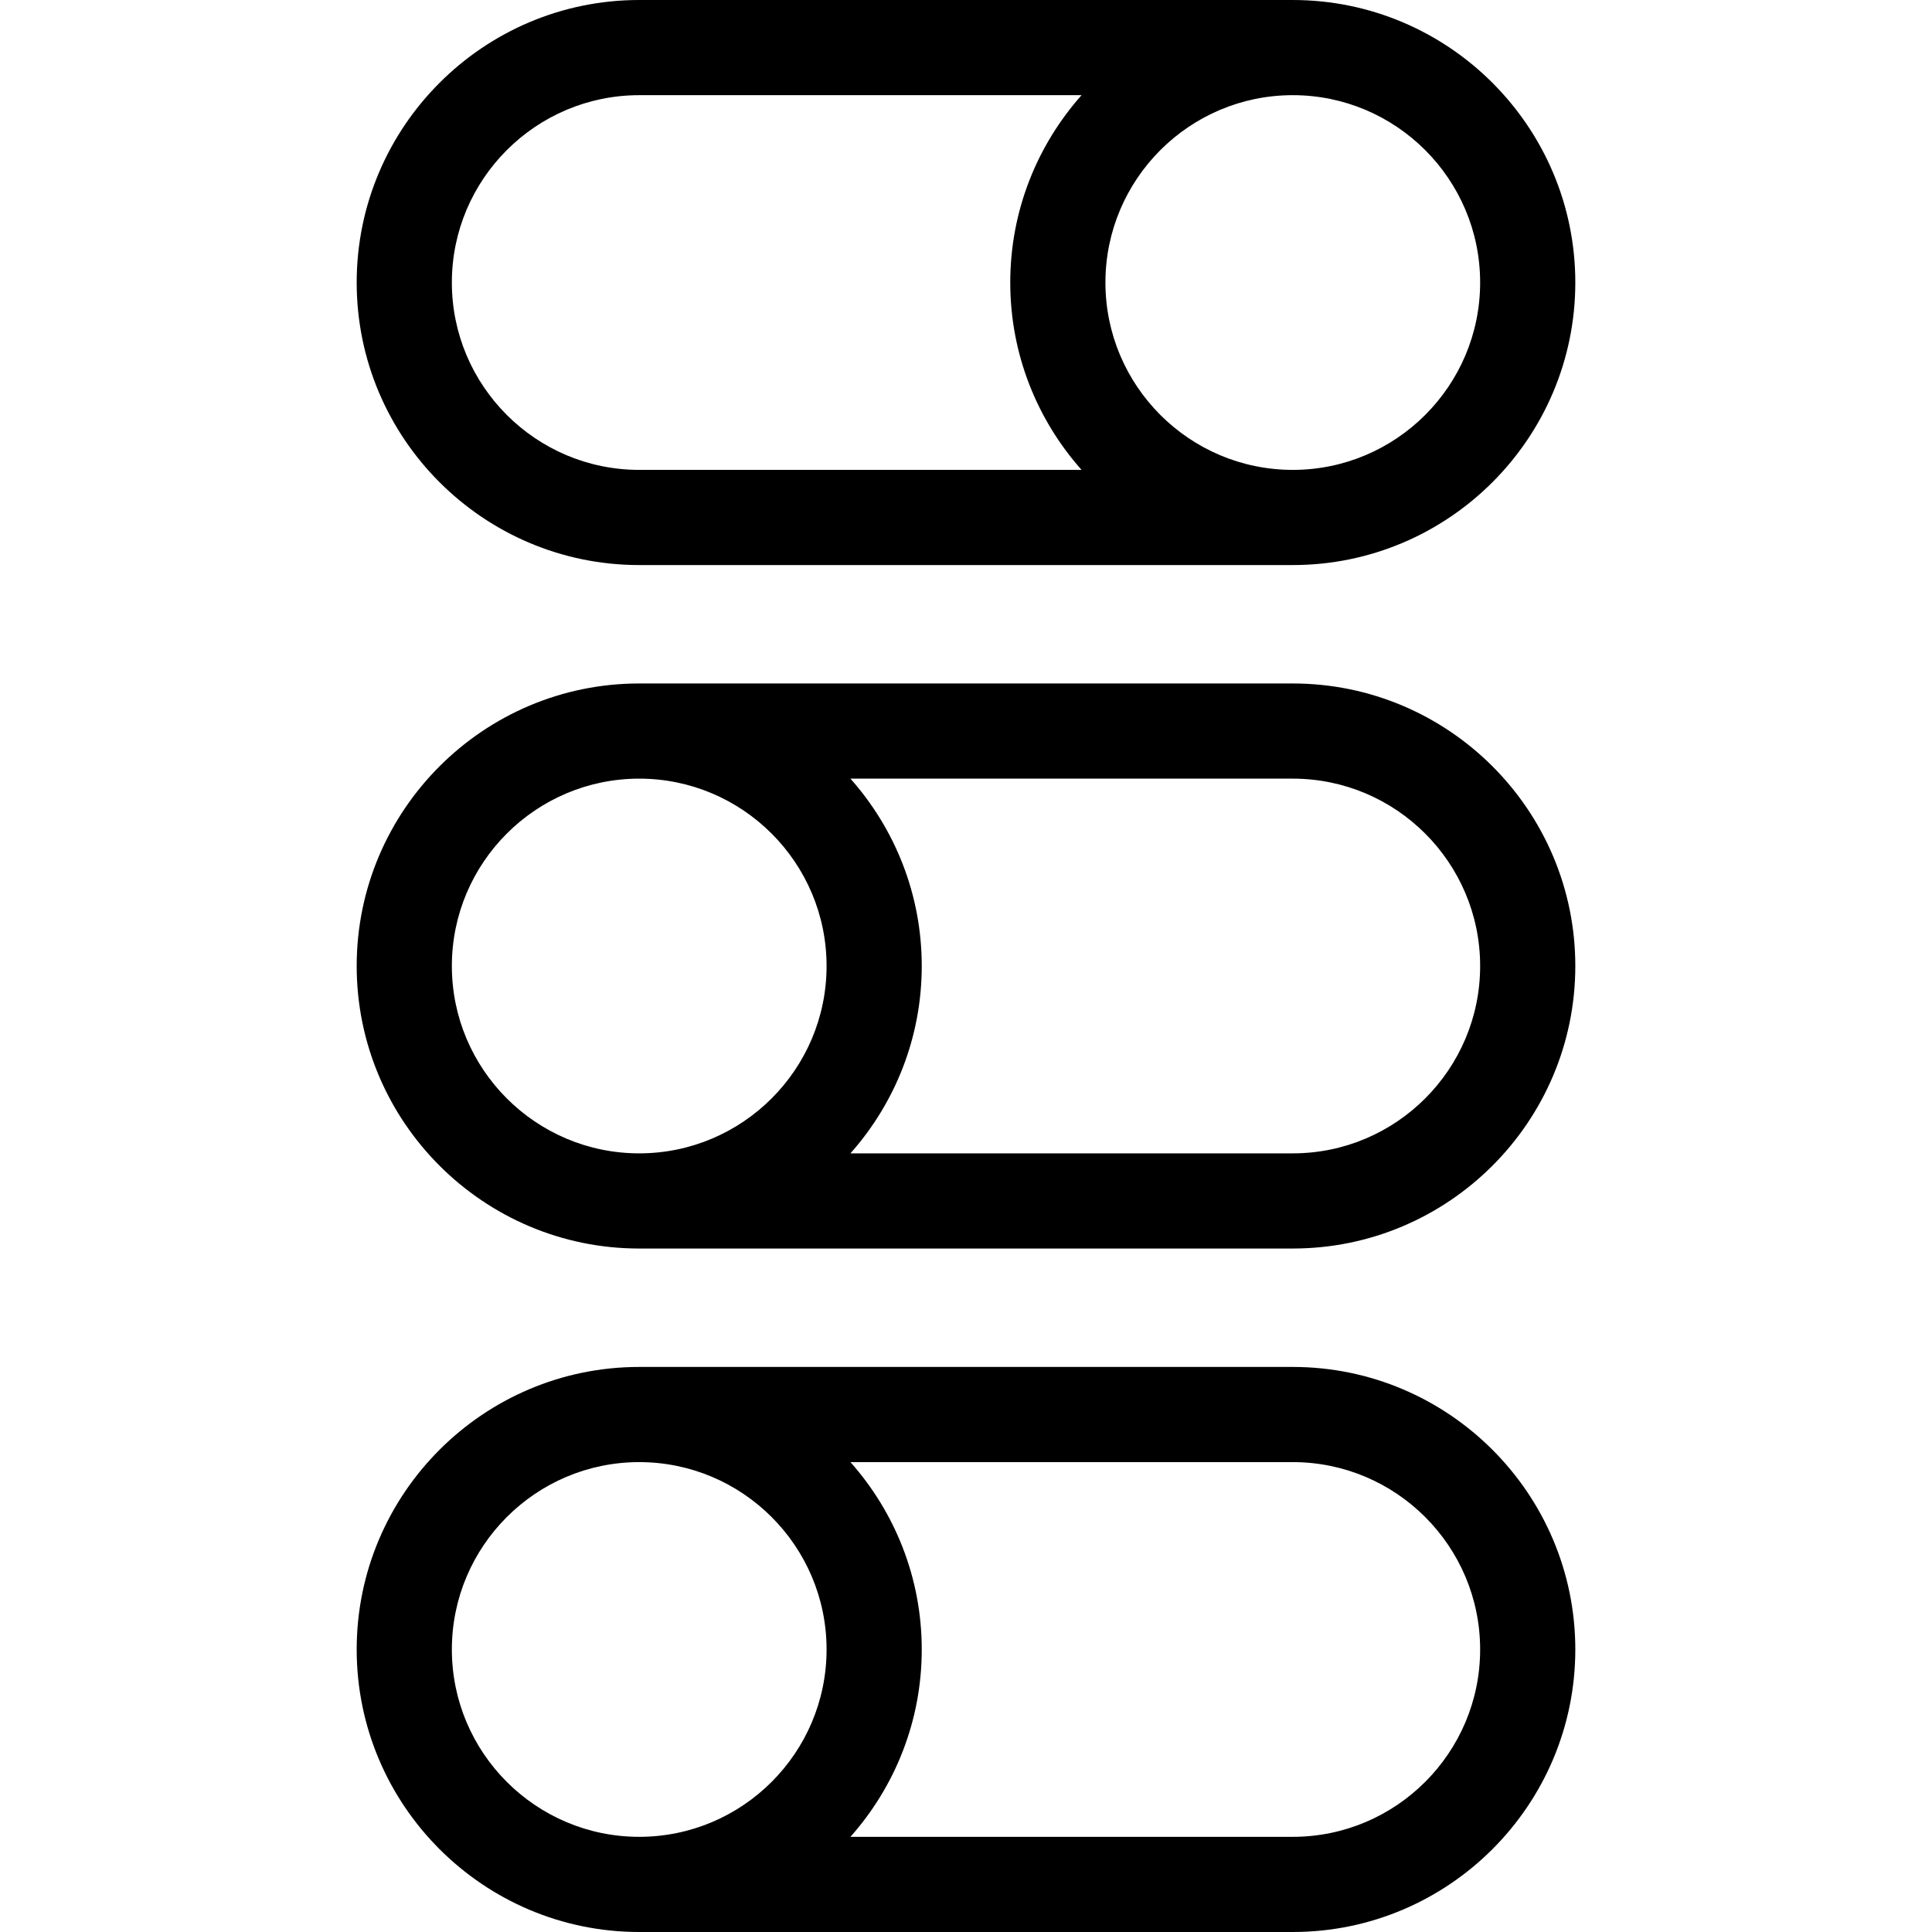
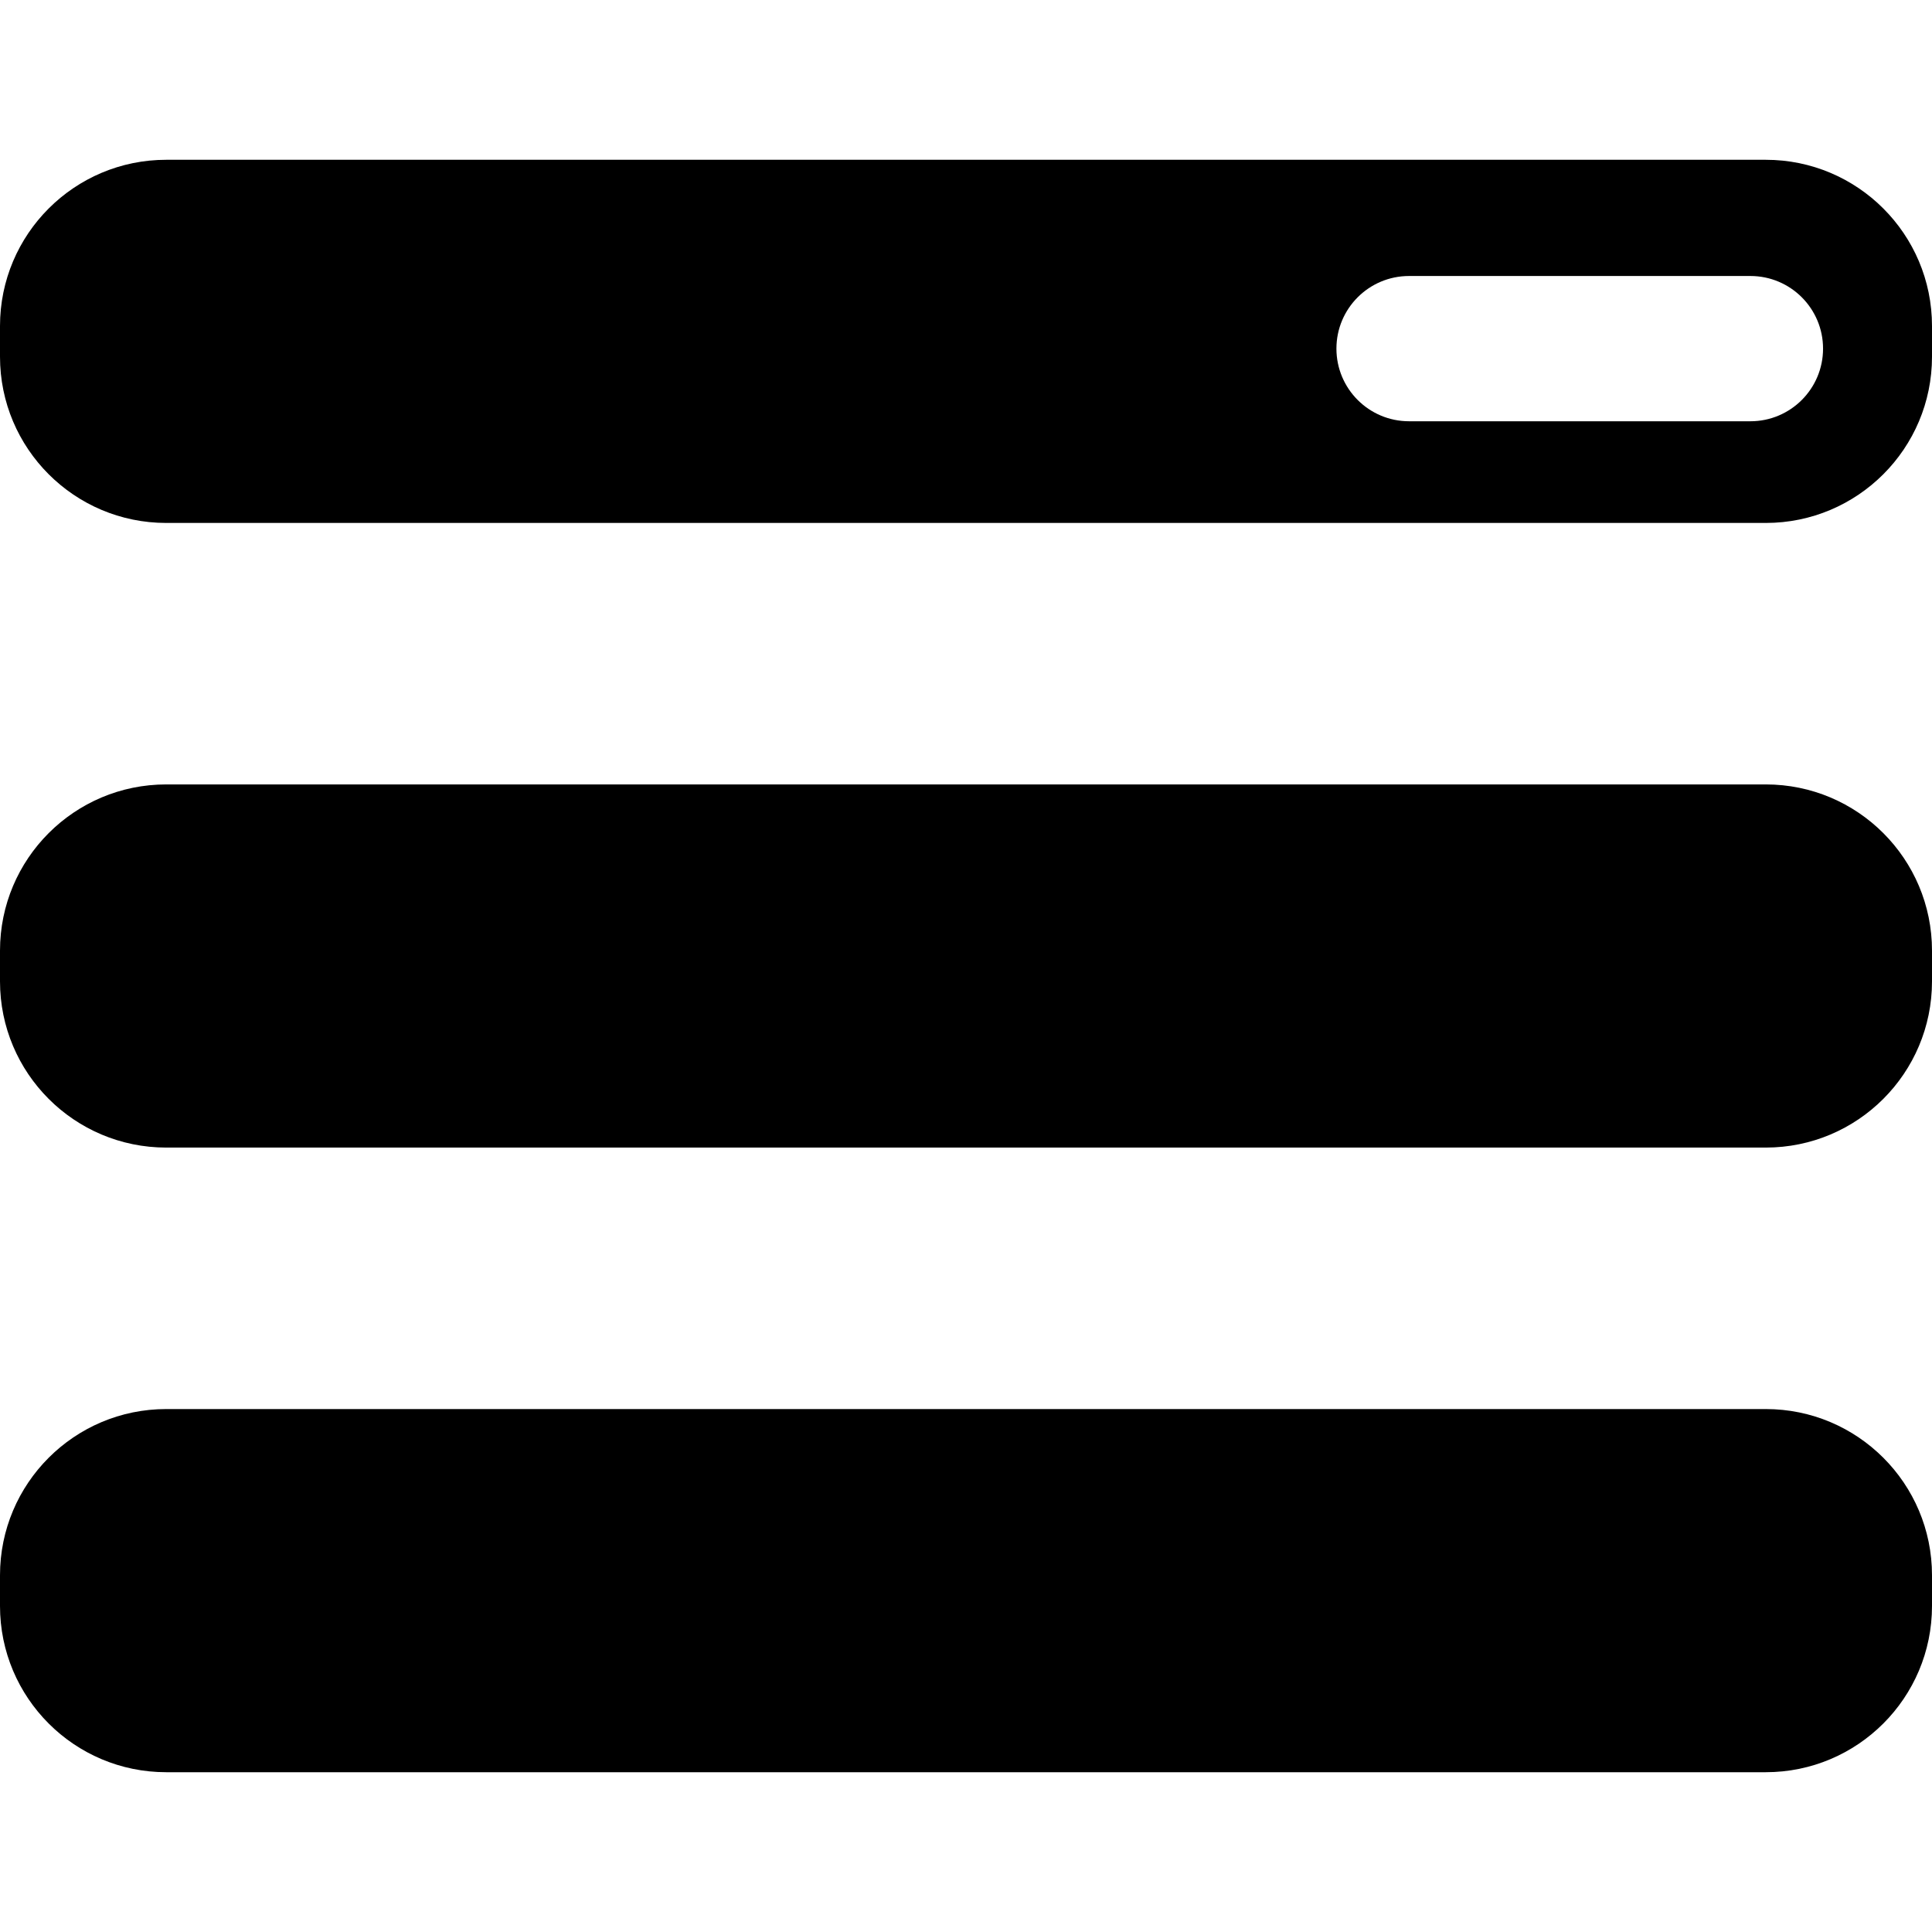
- <svg xmlns="http://www.w3.org/2000/svg" version="1.1" viewBox="0 0 406 406" enable-background="new 0 0 406 406">
+ <svg xmlns="http://www.w3.org/2000/svg" version="1.1" id="Layer_1" x="0px" y="0px" viewBox="0 0 512 512" style="enable-background:new 0 0 512 512;" xml:space="preserve">
  <g>
-     <path d="M271.672,143.628H134.328c-32.738,0-59.372,26.634-59.372,59.372s26.634,59.372,59.372,59.372h137.344   c32.738,0,59.372-26.634,59.372-59.372S304.41,143.628,271.672,143.628z M94.956,203c0-21.71,17.662-39.372,39.372-39.372   S173.7,181.29,173.7,203s-17.662,39.372-39.372,39.372S94.956,224.71,94.956,203z M271.672,242.372h-92.957   C188.028,231.885,193.7,218.095,193.7,203s-5.672-28.885-14.985-39.372h92.957c21.71,0,39.372,17.662,39.372,39.372   S293.382,242.372,271.672,242.372z" />
-     <path d="M271.672,287.256H134.328c-32.738,0-59.372,26.634-59.372,59.372S101.59,406,134.328,406h137.344   c32.738,0,59.372-26.634,59.372-59.372S304.41,287.256,271.672,287.256z M94.956,346.628c0-21.71,17.662-39.372,39.372-39.372   s39.372,17.662,39.372,39.372S156.038,386,134.328,386S94.956,368.338,94.956,346.628z M271.672,386h-92.957   c9.313-10.487,14.985-24.277,14.985-39.372s-5.672-28.885-14.985-39.372h92.957c21.71,0,39.372,17.662,39.372,39.372   S293.382,386,271.672,386z" />
-     <path d="M134.328,118.744h137.344c32.738,0,59.372-26.634,59.372-59.372S304.41,0,271.672,0H134.328   C101.59,0,74.956,26.634,74.956,59.372S101.59,118.744,134.328,118.744z M311.044,59.372c0,21.71-17.662,39.372-39.372,39.372   S232.3,81.082,232.3,59.372S249.962,20,271.672,20S311.044,37.662,311.044,59.372z M134.328,20h92.957   C217.972,30.487,212.3,44.277,212.3,59.372s5.672,28.885,14.985,39.372h-92.957c-21.71,0-39.372-17.662-39.372-39.372   S112.618,20,134.328,20z" />
+     <g>
+       <path d="M467.947,42.346H44.053C19.724,42.346,0,62.069,0,86.399v8.134c0,24.33,19.724,44.053,44.053,44.053h423.894    c24.33,0,44.053-19.724,44.053-44.053v-8.134C512,62.069,492.276,42.346,467.947,42.346z M463.88,111.639h-90.466    c-10.631,0-19.248-8.619-19.248-19.248c0-10.629,8.617-19.248,19.248-19.248h90.466c10.631,0,19.248,8.619,19.248,19.248    C483.128,103.02,474.51,111.639,463.88,111.639z" />
+     </g>
  </g>
+   <g>
+     <g>
+       <path d="M467.947,207.88H44.053C19.724,207.88,0,227.603,0,251.933v8.134c0,24.33,19.724,44.053,44.053,44.053h423.894    c24.33,0,44.053-19.724,44.053-44.053v-8.134C512,227.603,492.276,207.88,467.947,207.88z" />
+     </g>
+   </g>
+   <g>
+     <g>
+       <path d="M467.947,373.414H44.053C19.724,373.414,0,393.137,0,417.467v8.134c0,24.33,19.724,44.053,44.053,44.053h423.894    c24.33,0,44.053-19.724,44.053-44.053v-8.134C512,393.137,492.276,373.414,467.947,373.414z" />
+     </g>
+   </g>
+   <g>
+ </g>
+   <g>
+ </g>
+   <g>
+ </g>
+   <g>
+ </g>
+   <g>
+ </g>
+   <g>
+ </g>
+   <g>
+ </g>
+   <g>
+ </g>
+   <g>
+ </g>
+   <g>
+ </g>
+   <g>
+ </g>
+   <g>
+ </g>
+   <g>
+ </g>
+   <g>
+ </g>
+   <g>
+ </g>
</svg>
